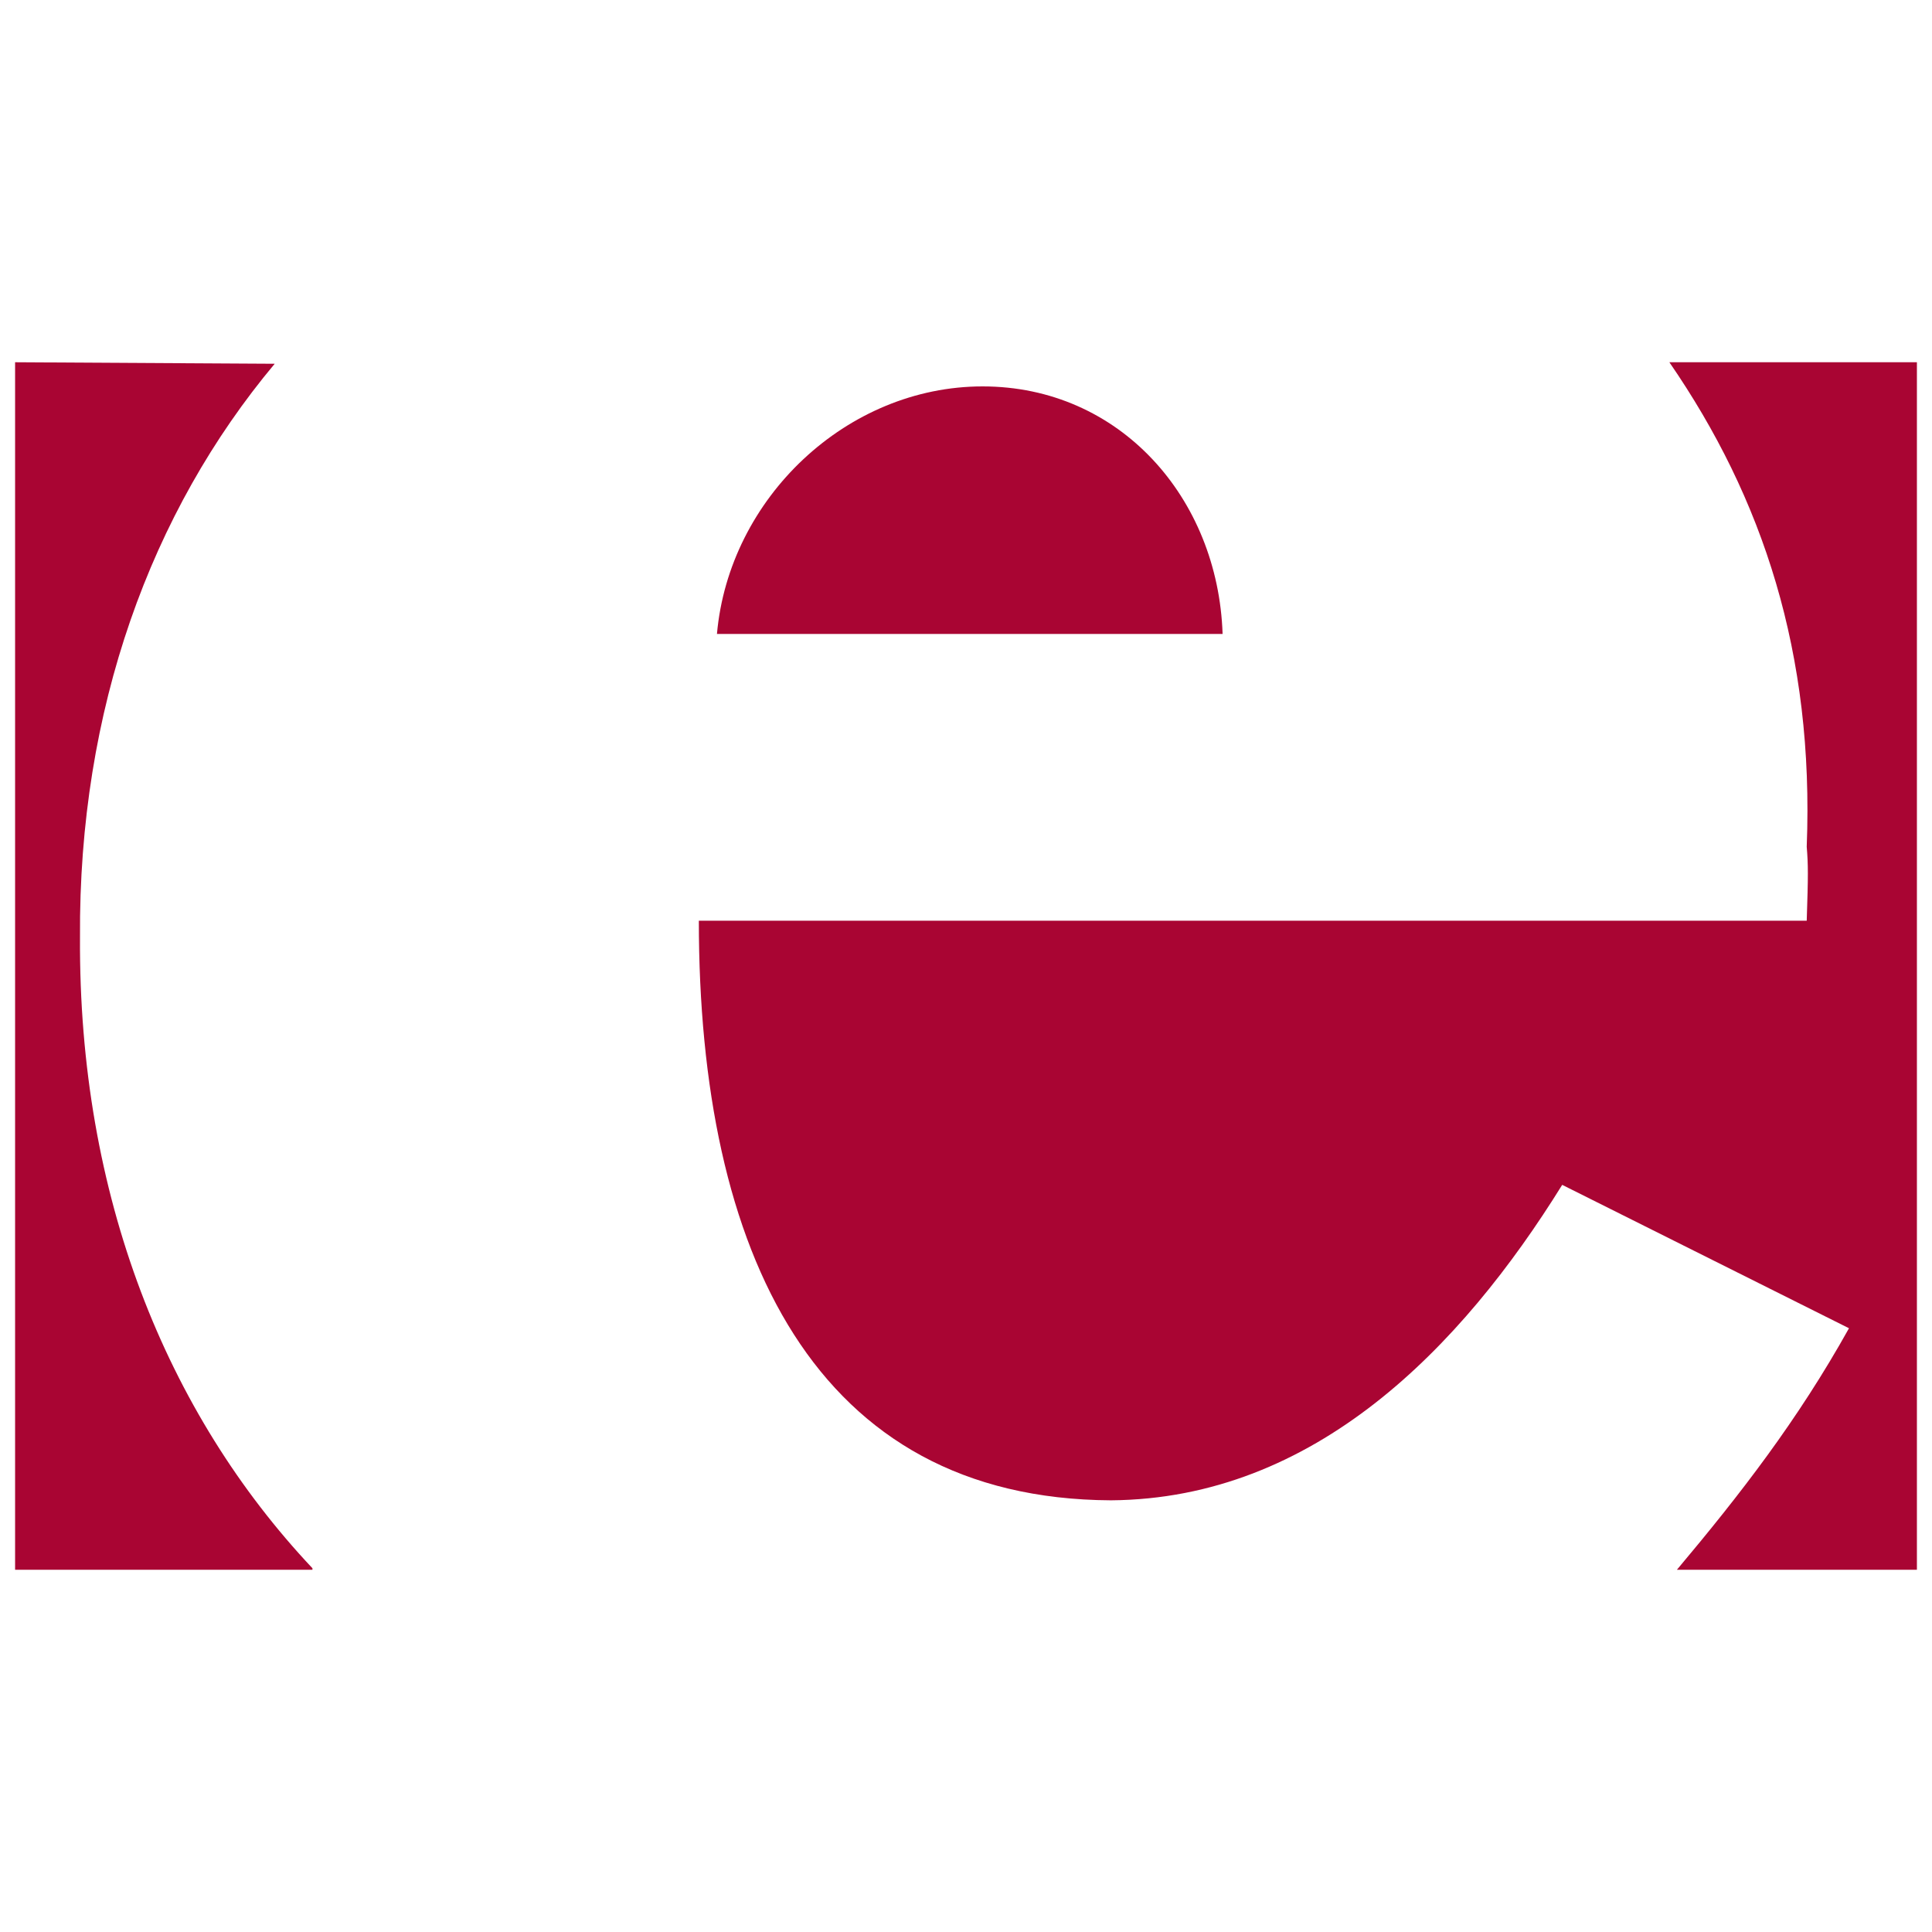
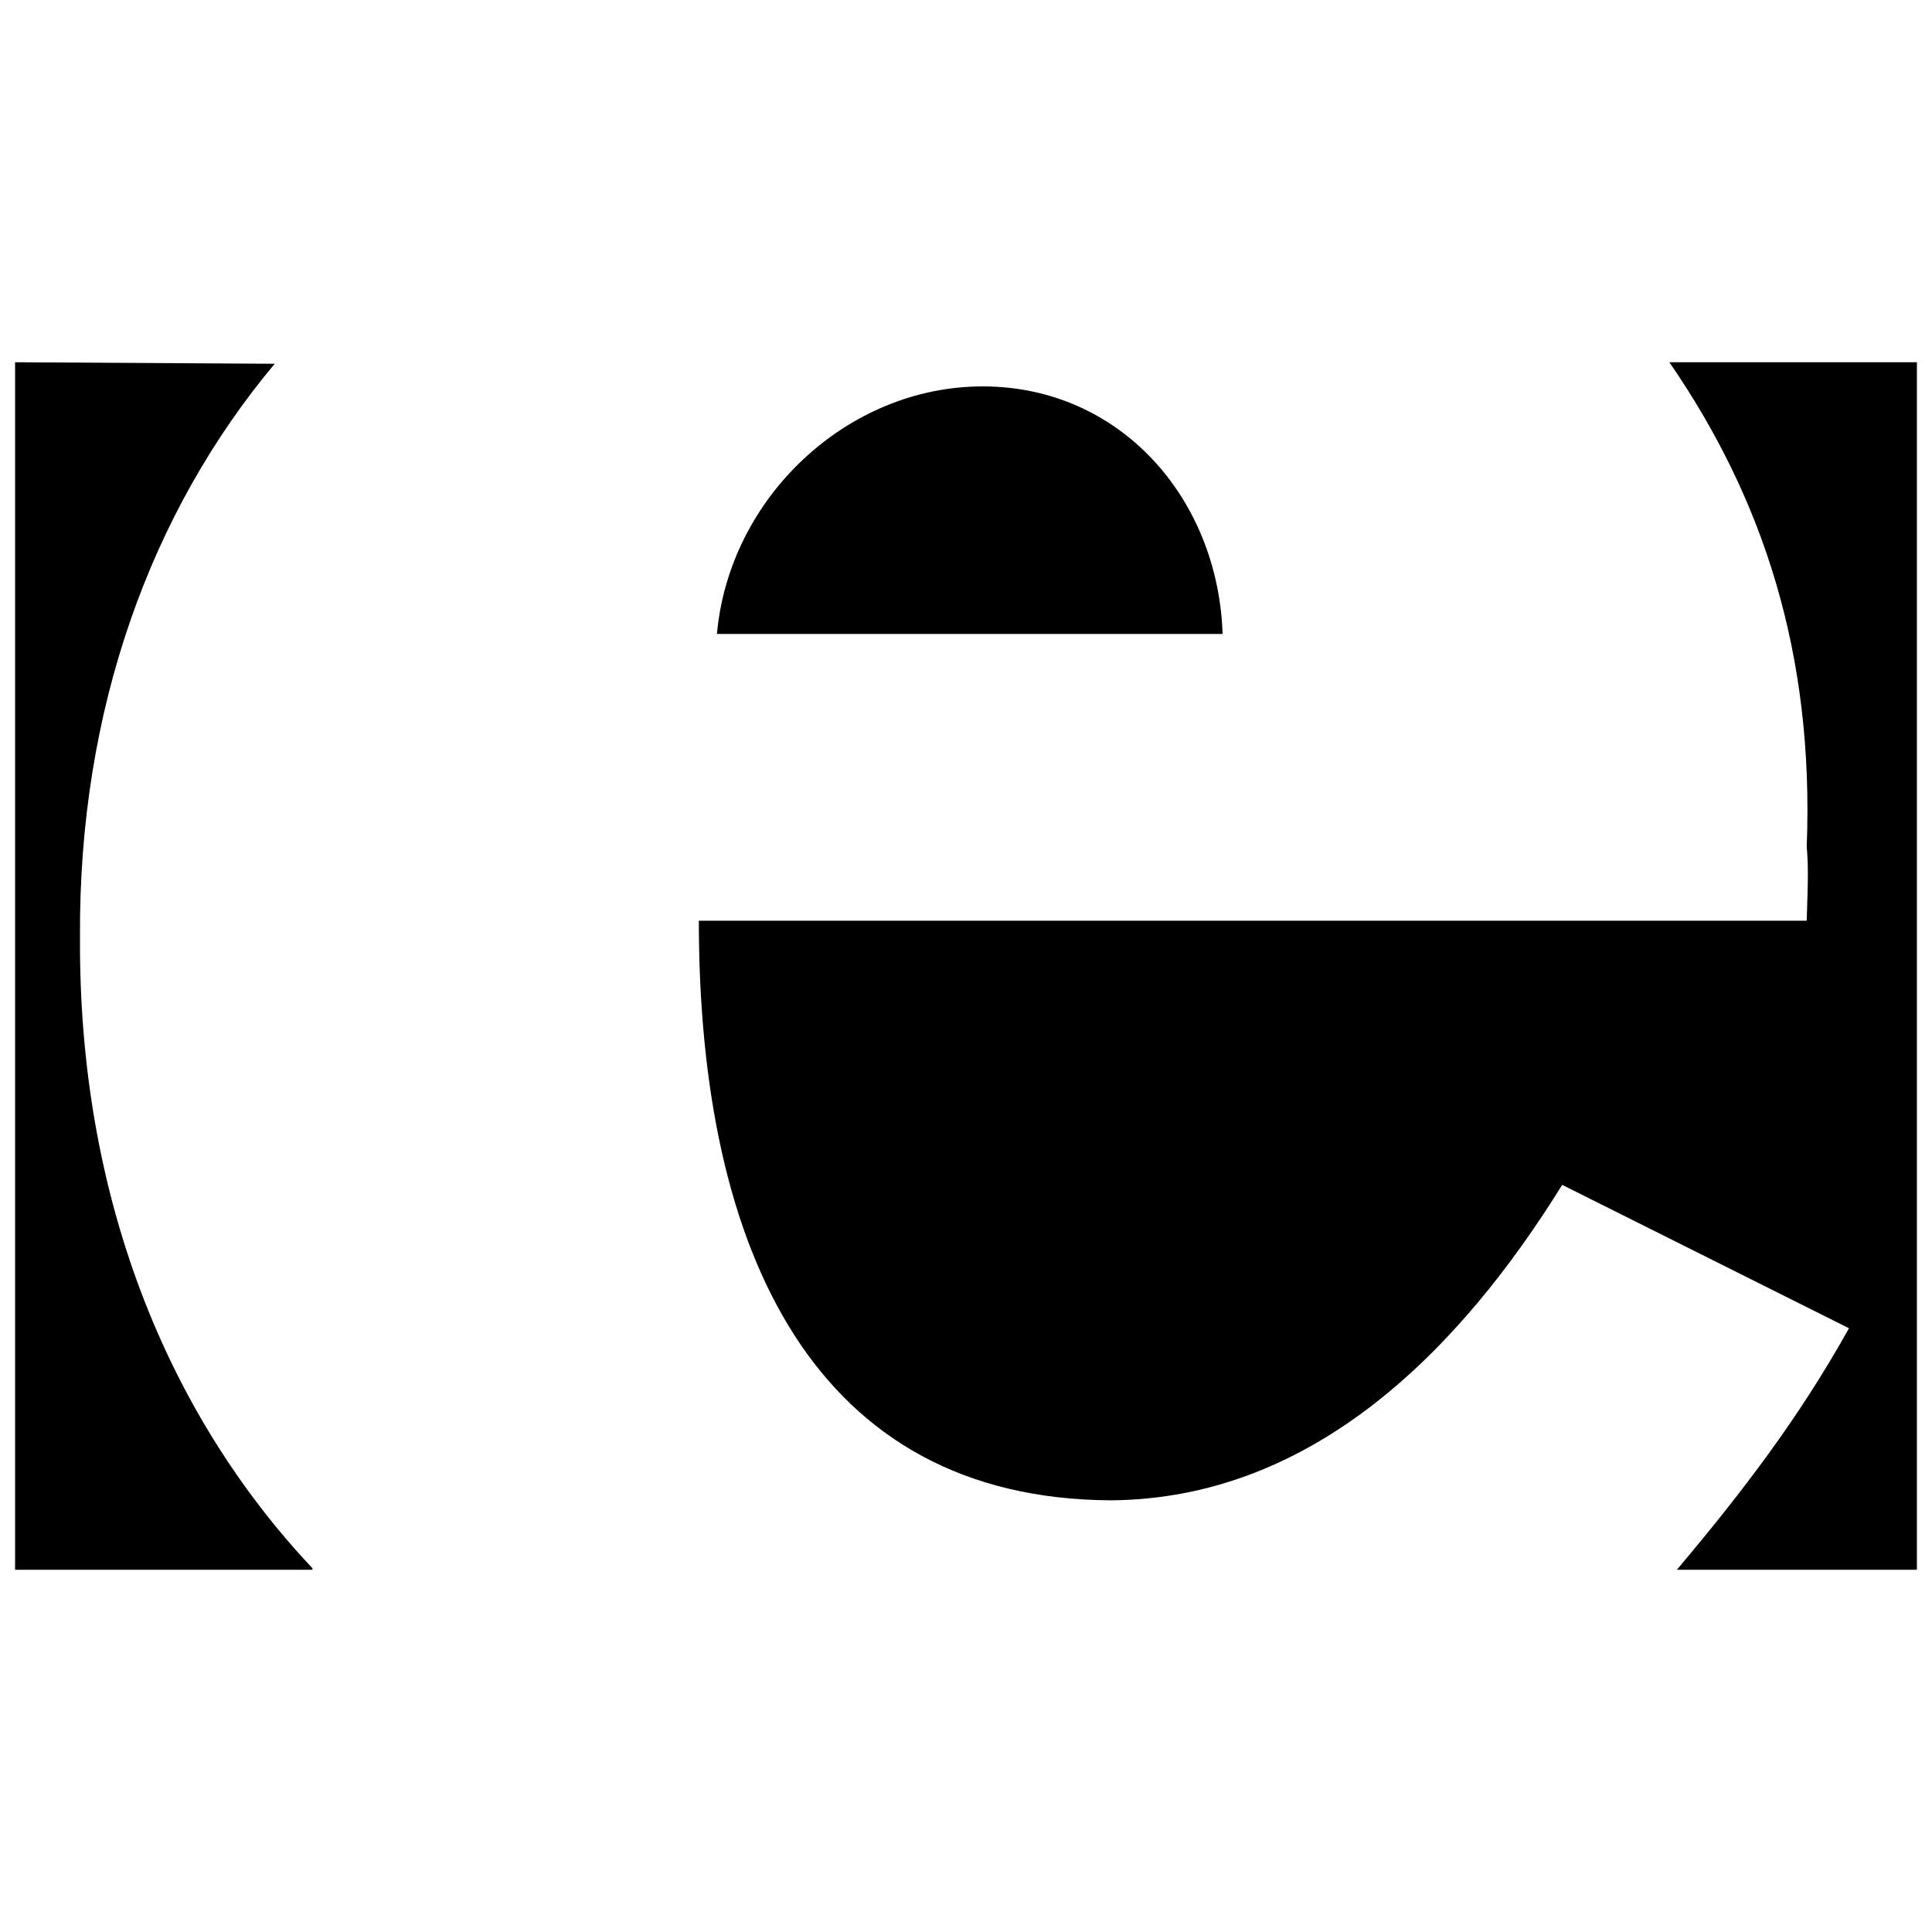
<svg xmlns="http://www.w3.org/2000/svg" viewBox="0 0 128 128" fill="currentColor">
-   <path d="M18.2 24.1L1 24v80h19.7v-.1C11 93.6 5.2 79.2 5.3 62.1 5.2 47 10 33.9 18.2 24.1zm92.9 79.8zM127 24h-16.4c6.2 9 9.6 19.3 9.1 32.1.1 1.2.1 1.9 0 4.9H46.3c0 22 7.7 38.3 27.3 38.4 13.5-.1 23.2-10.1 29.9-20.9l19 9.5c-3.4 6.1-7.2 11-11.4 16H127V24zm-16.5.1zm-45.4 1.5c-9 0-16.8 7.4-17.6 16.4H81c-.3-9-6.8-16.4-15.9-16.4z" fill="#A90533" />
+   <path d="M18.2 24.1L1 24v80h19.7v-.1C11 93.6 5.2 79.2 5.3 62.1 5.2 47 10 33.9 18.2 24.1zm92.9 79.8zM127 24h-16.4c6.2 9 9.6 19.3 9.1 32.1.1 1.2.1 1.9 0 4.9H46.3c0 22 7.7 38.3 27.3 38.4 13.5-.1 23.2-10.1 29.9-20.9l19 9.5c-3.4 6.1-7.2 11-11.4 16H127V24zm-16.5.1zm-45.4 1.5c-9 0-16.8 7.4-17.6 16.4H81c-.3-9-6.8-16.4-15.9-16.4z" fill="currentColor" />
</svg>
